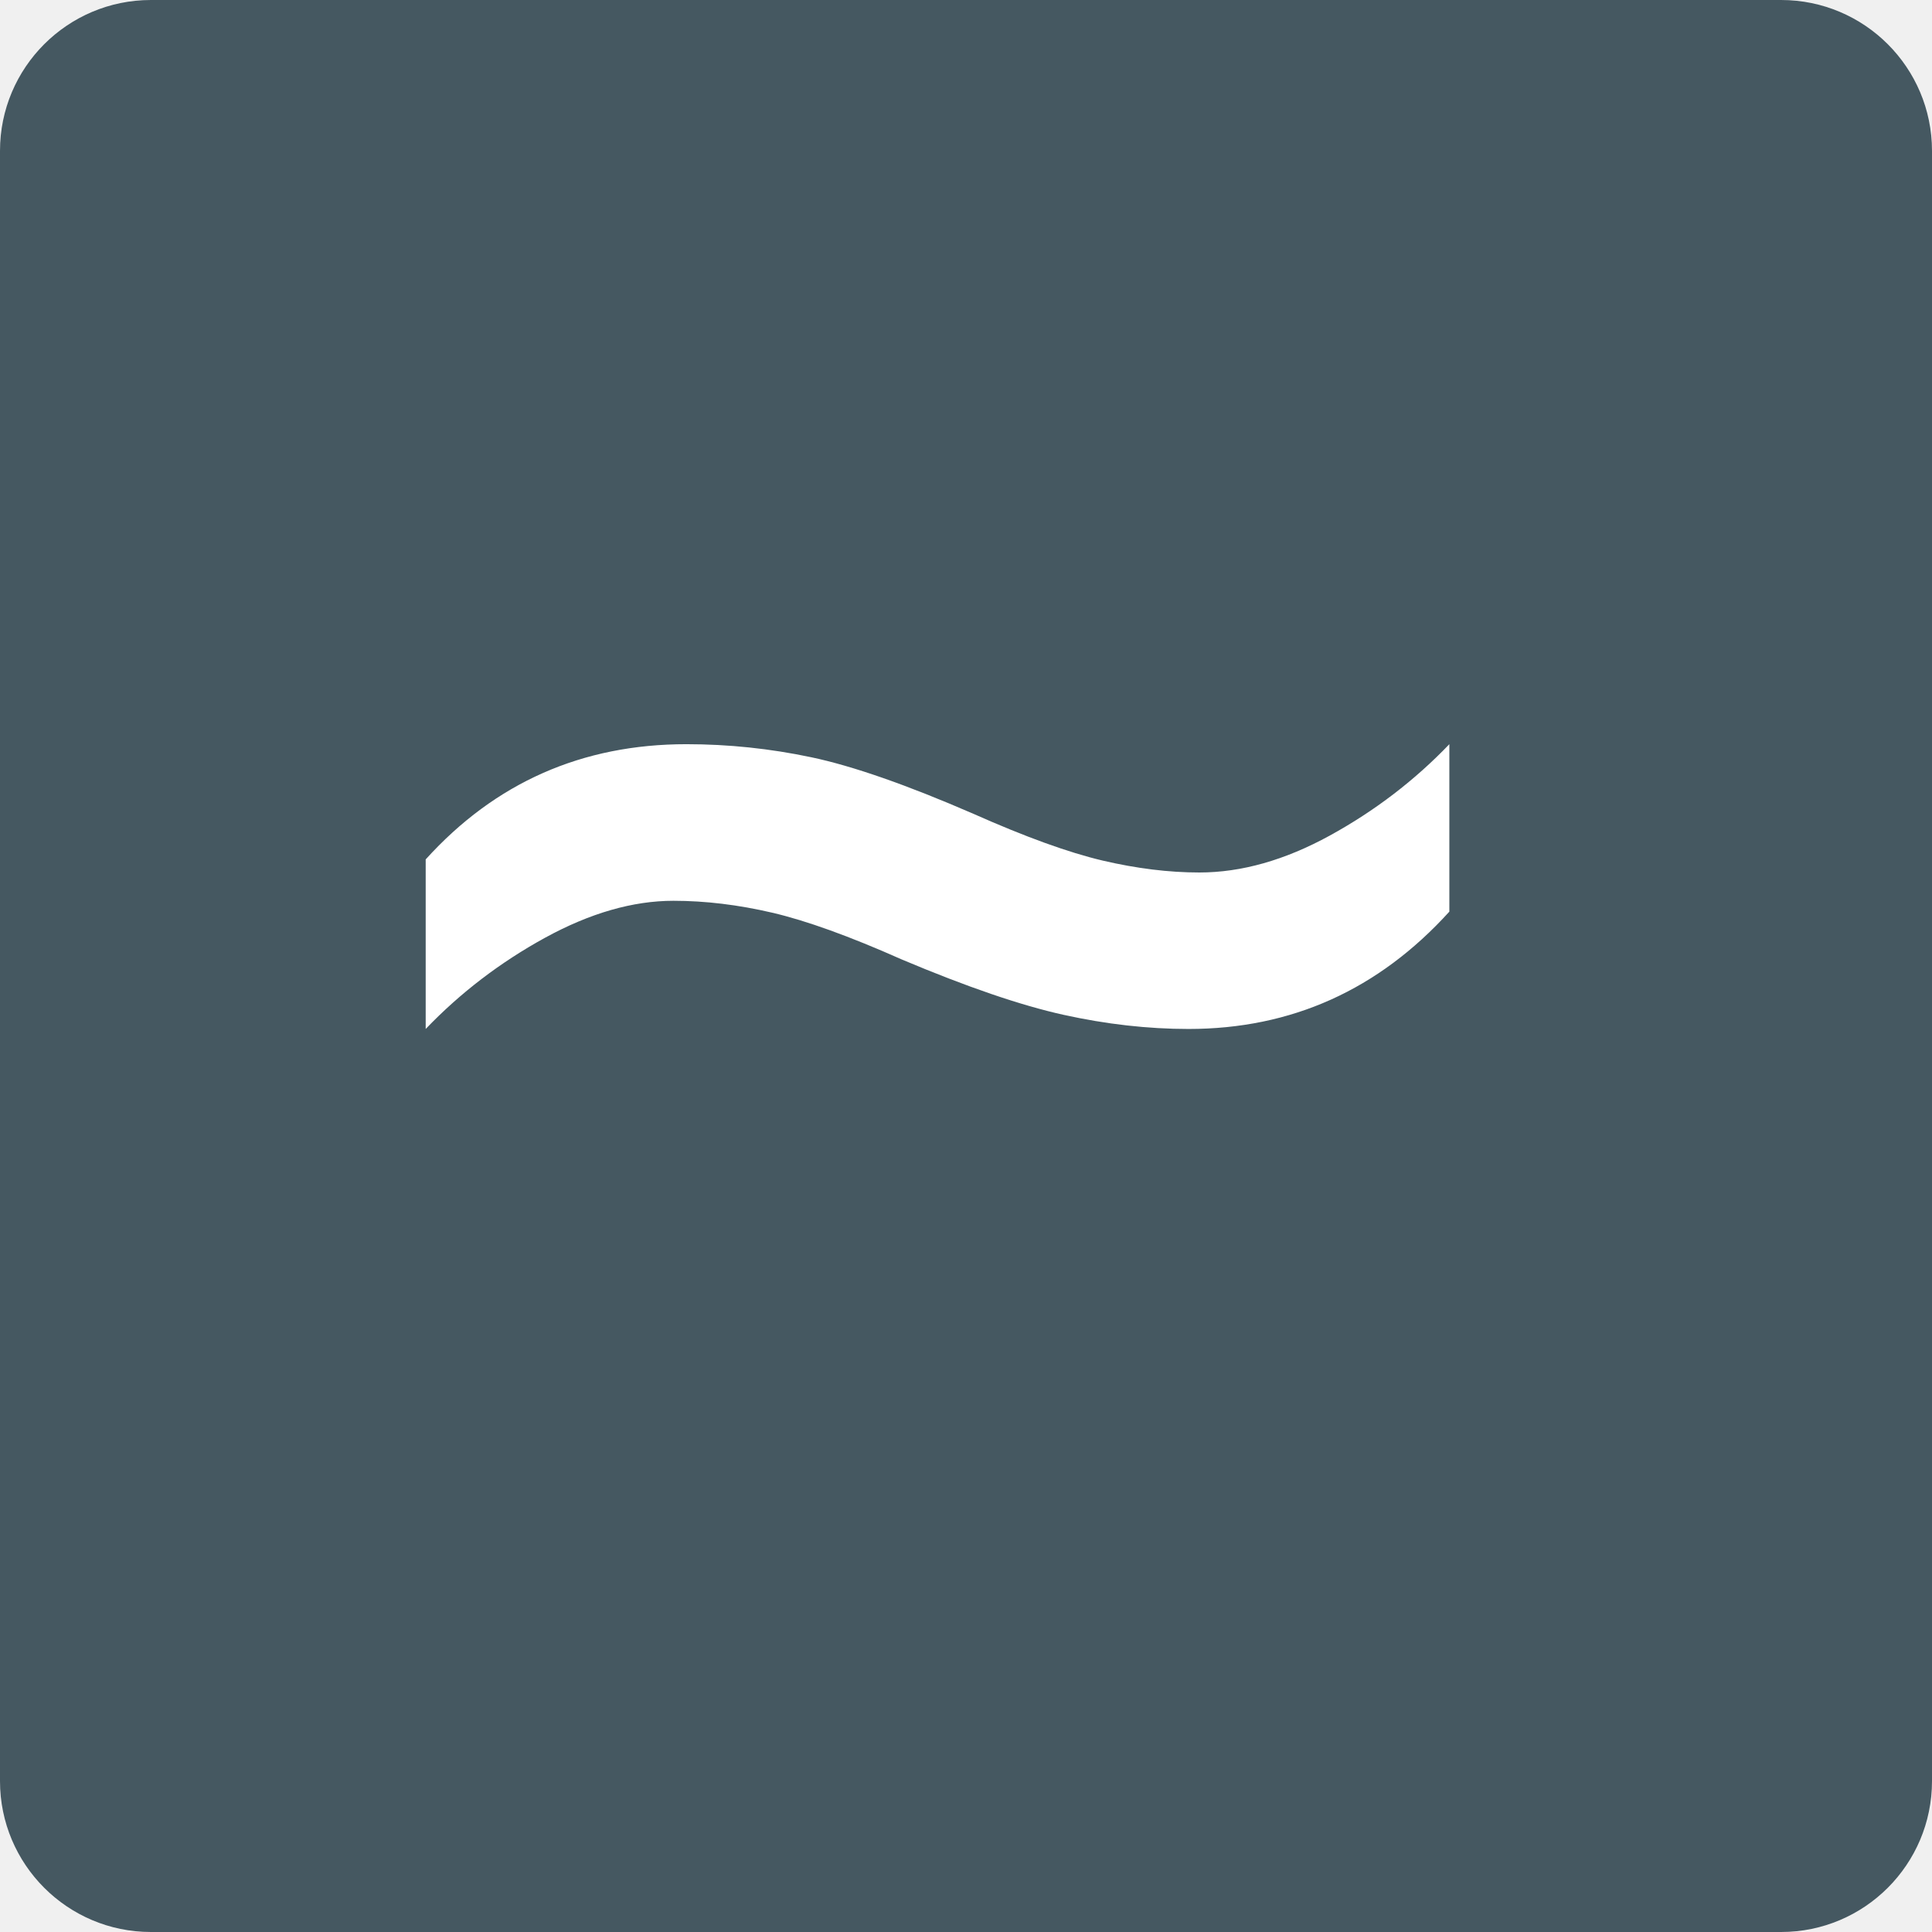
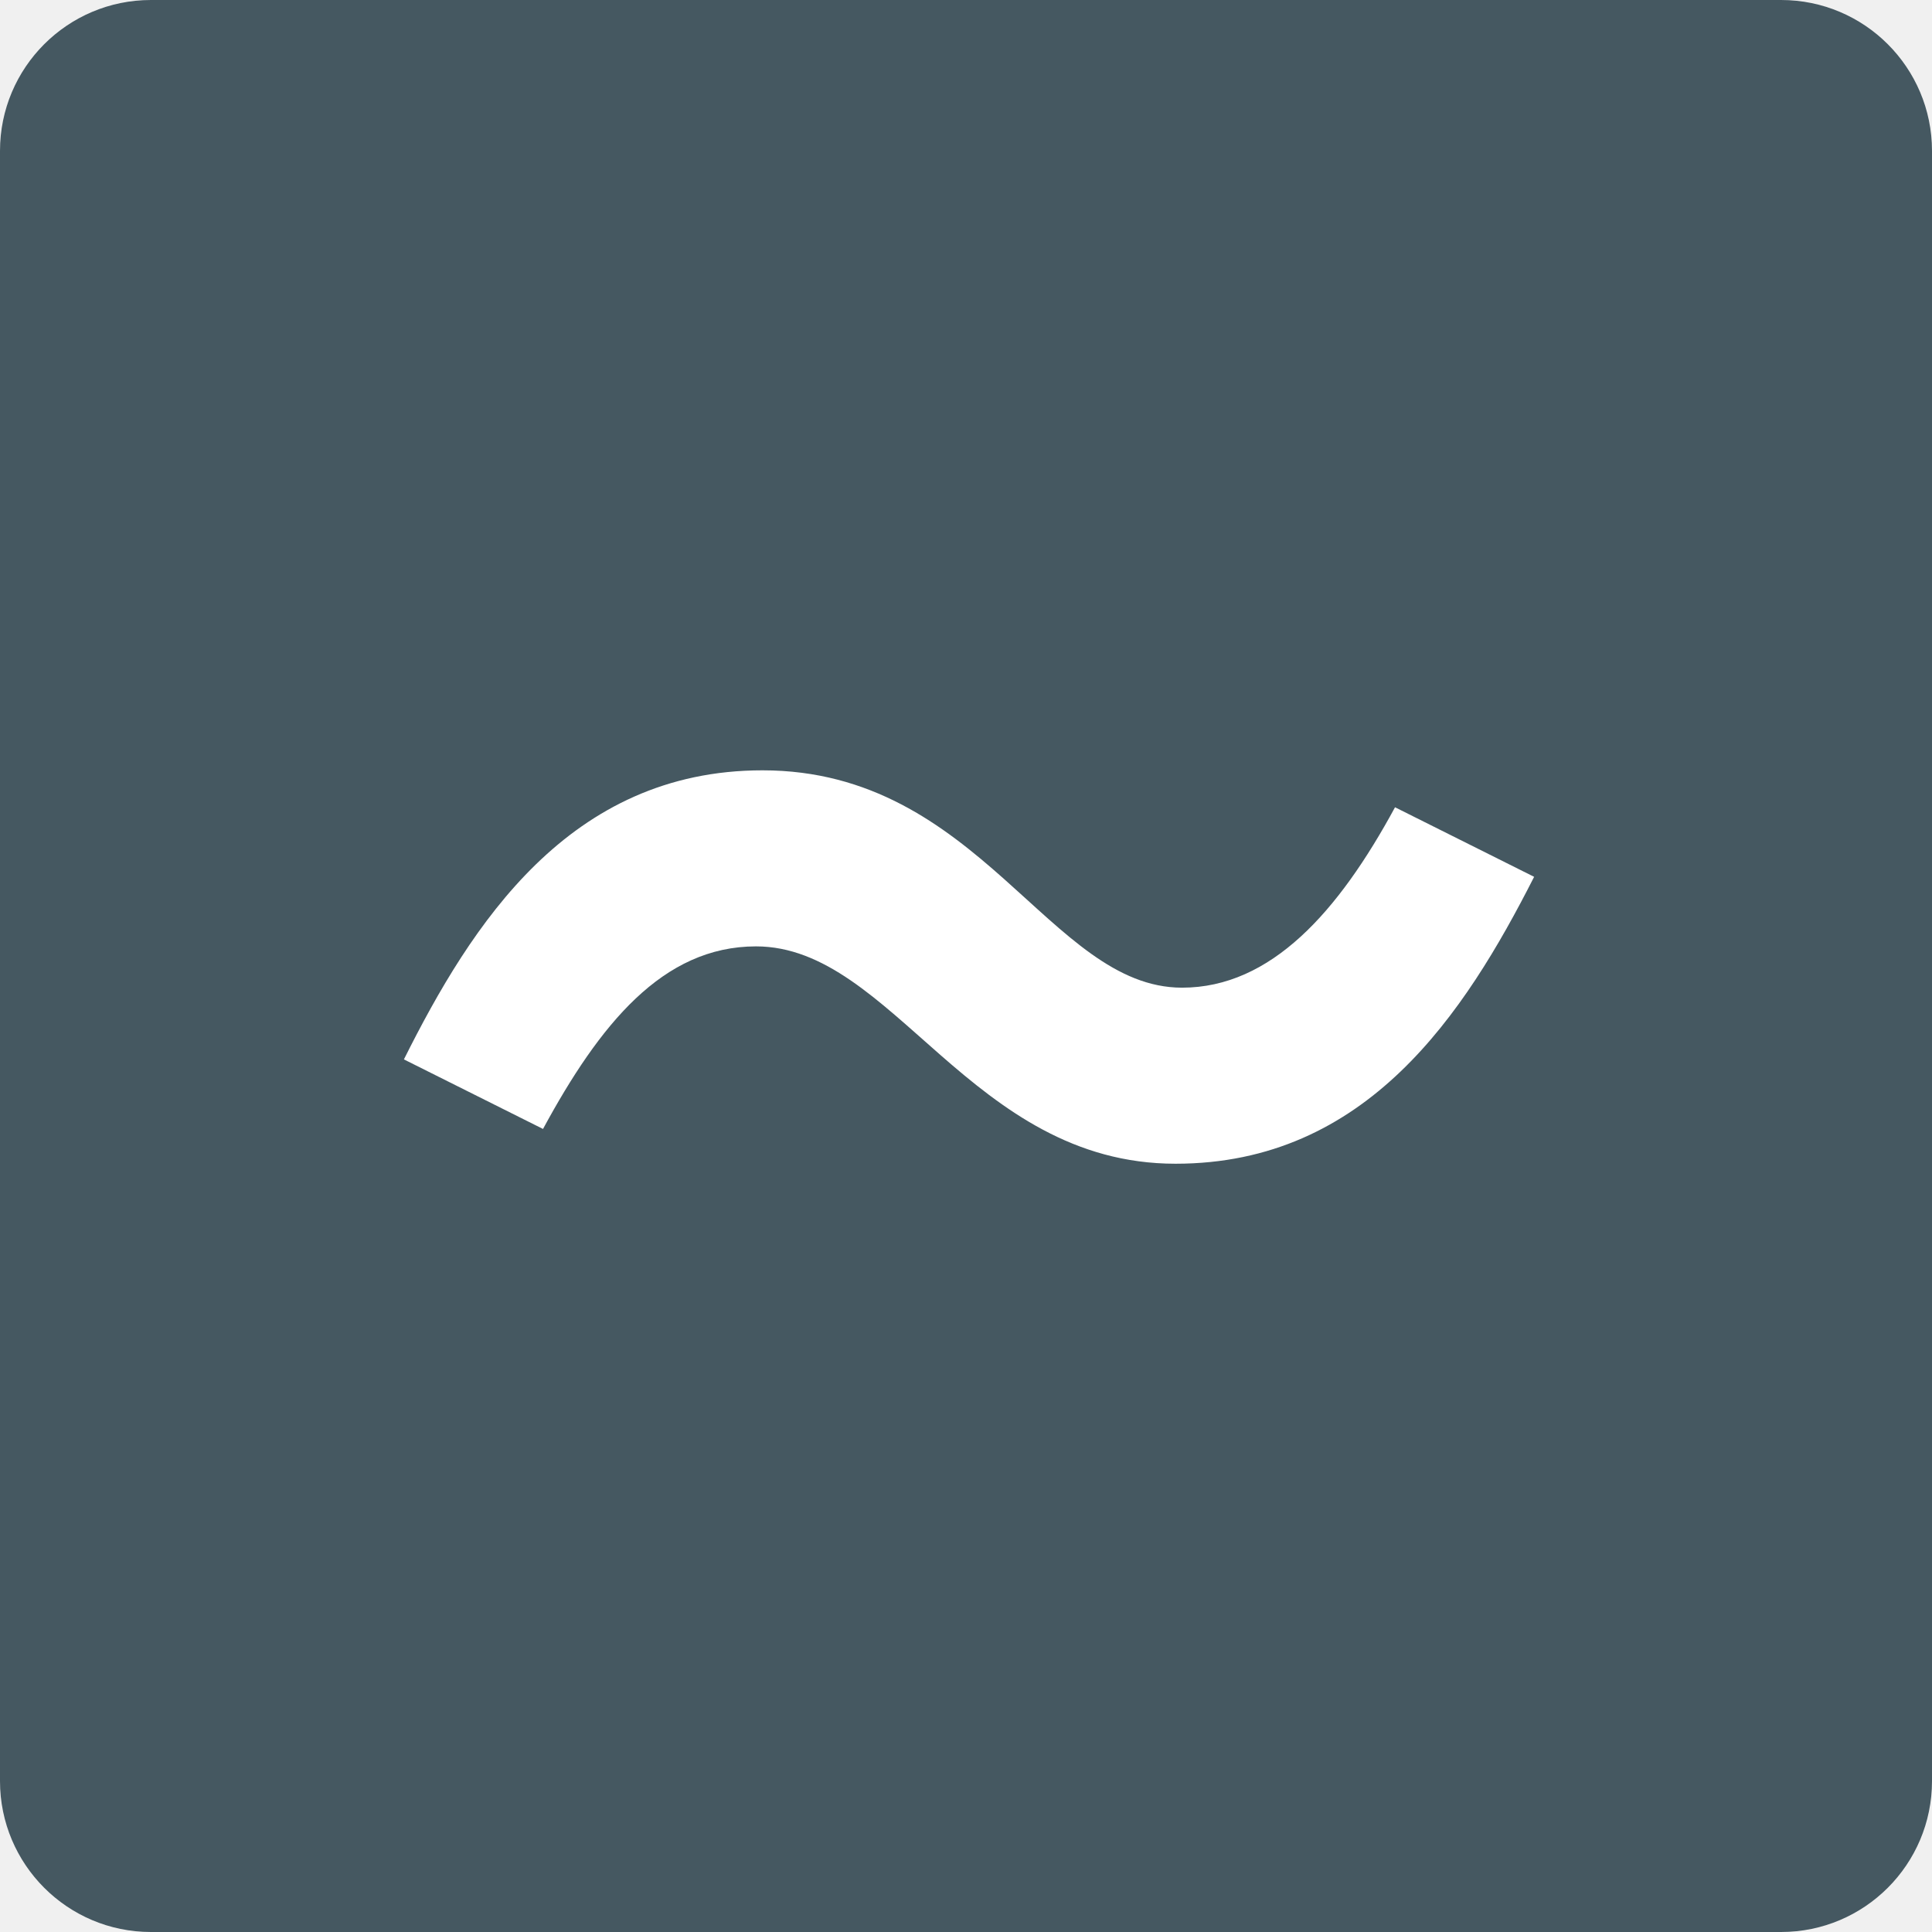
<svg xmlns="http://www.w3.org/2000/svg" width="256px" height="256px" viewBox="0 0 256 256" version="1.1">
  <defs />
  <g id="Page-1" stroke="none" stroke-width="1" fill="none" fill-rule="evenodd">
-     <rect id="Rectangle" fill="#455861" x="0" y="0" width="256" height="256" rx="20" />
-     <text id="~" font-family="FiraCode-Retina, Fira Code" font-size="288" font-weight="500" fill="#FFFFFF">
-       <tspan x="42" y="219">~</tspan>
-     </text>
+     <g id="lsclogo">
+       <g id="Page-1">
+         <rect id="Rectangle" fill="#455861" fill-rule="nonzero" x="0" y="0" width="256" height="256" rx="20" />
+         <path d="M101.04,102.072 C75.408,102.072 62.448,122.52 53.52,140.376 L71.952,149.592 C79.44,135.768 87.792,125.4 100.176,125.4 C118.32,125.4 128.688,154.2 155.76,154.2 C181.104,154.2 194.064,134.328 203.28,116.184 L184.848,106.968 C177.36,120.792 168.432,130.872 156.624,130.872 C139.056,130.872 129.84,102.072 101.04,102.072 Z" id="~" fill="#FFFFFF" />
+       </g>
+     </g>
  </g>
</svg>
